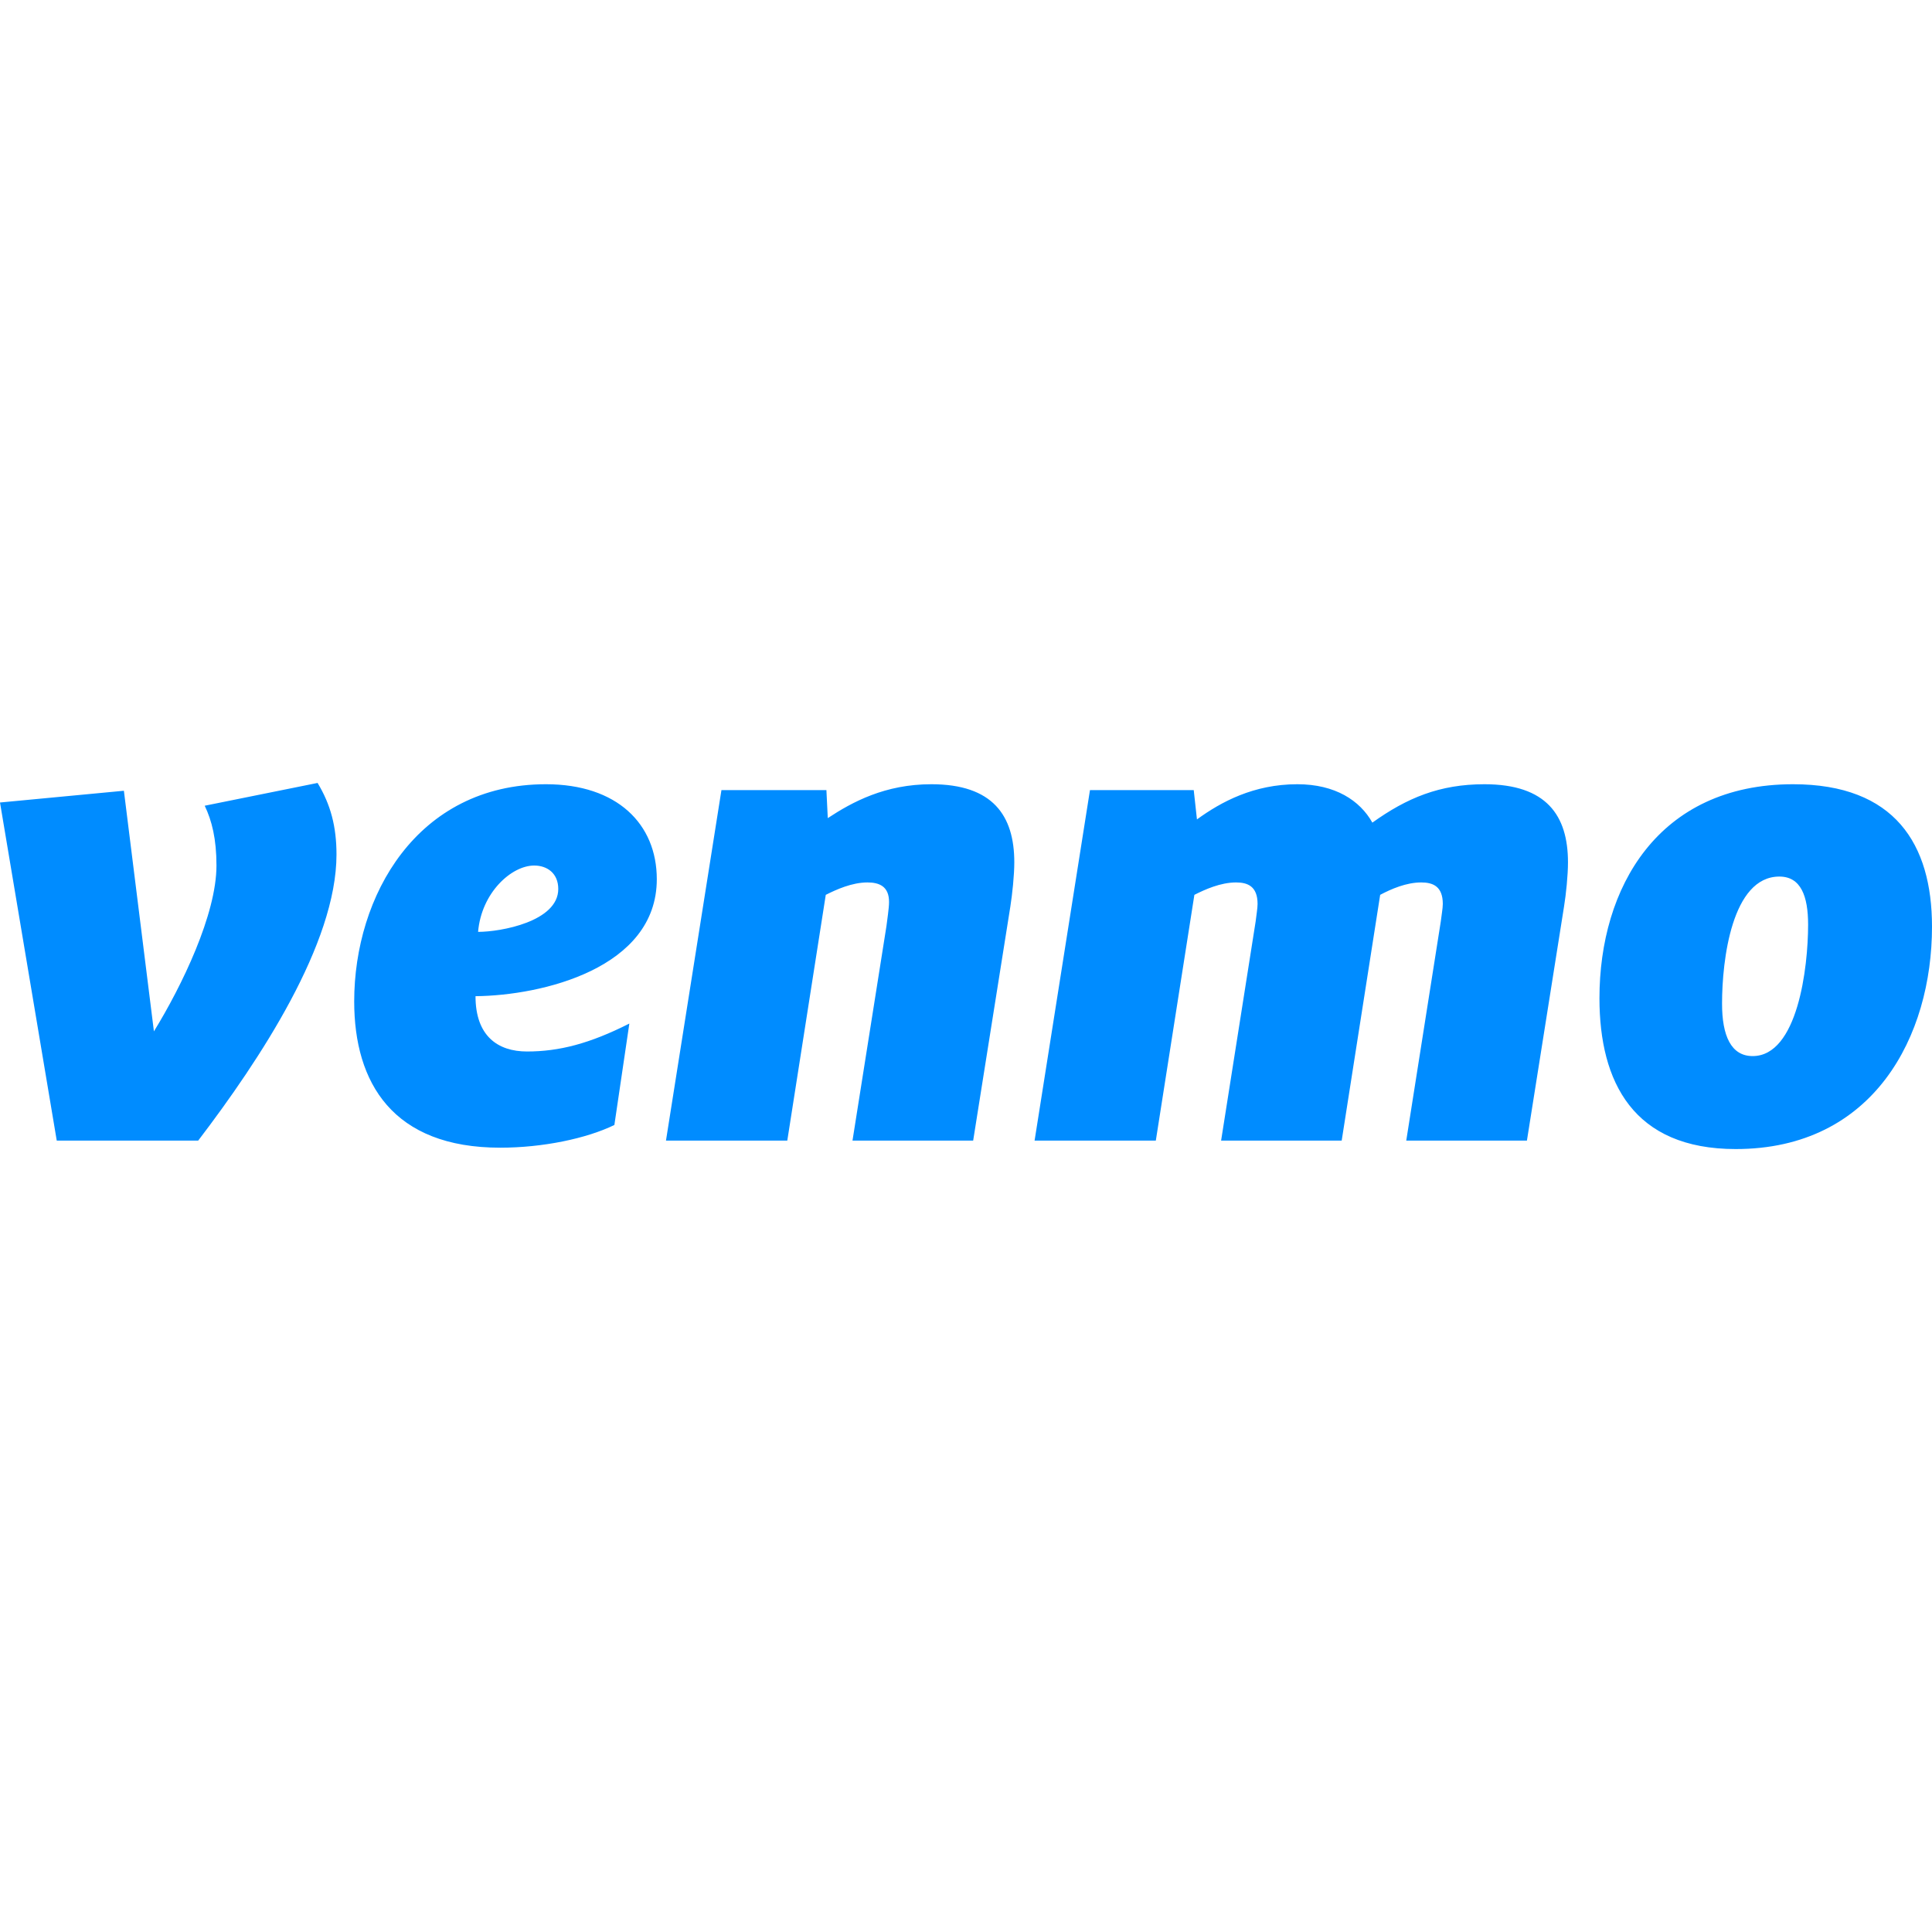
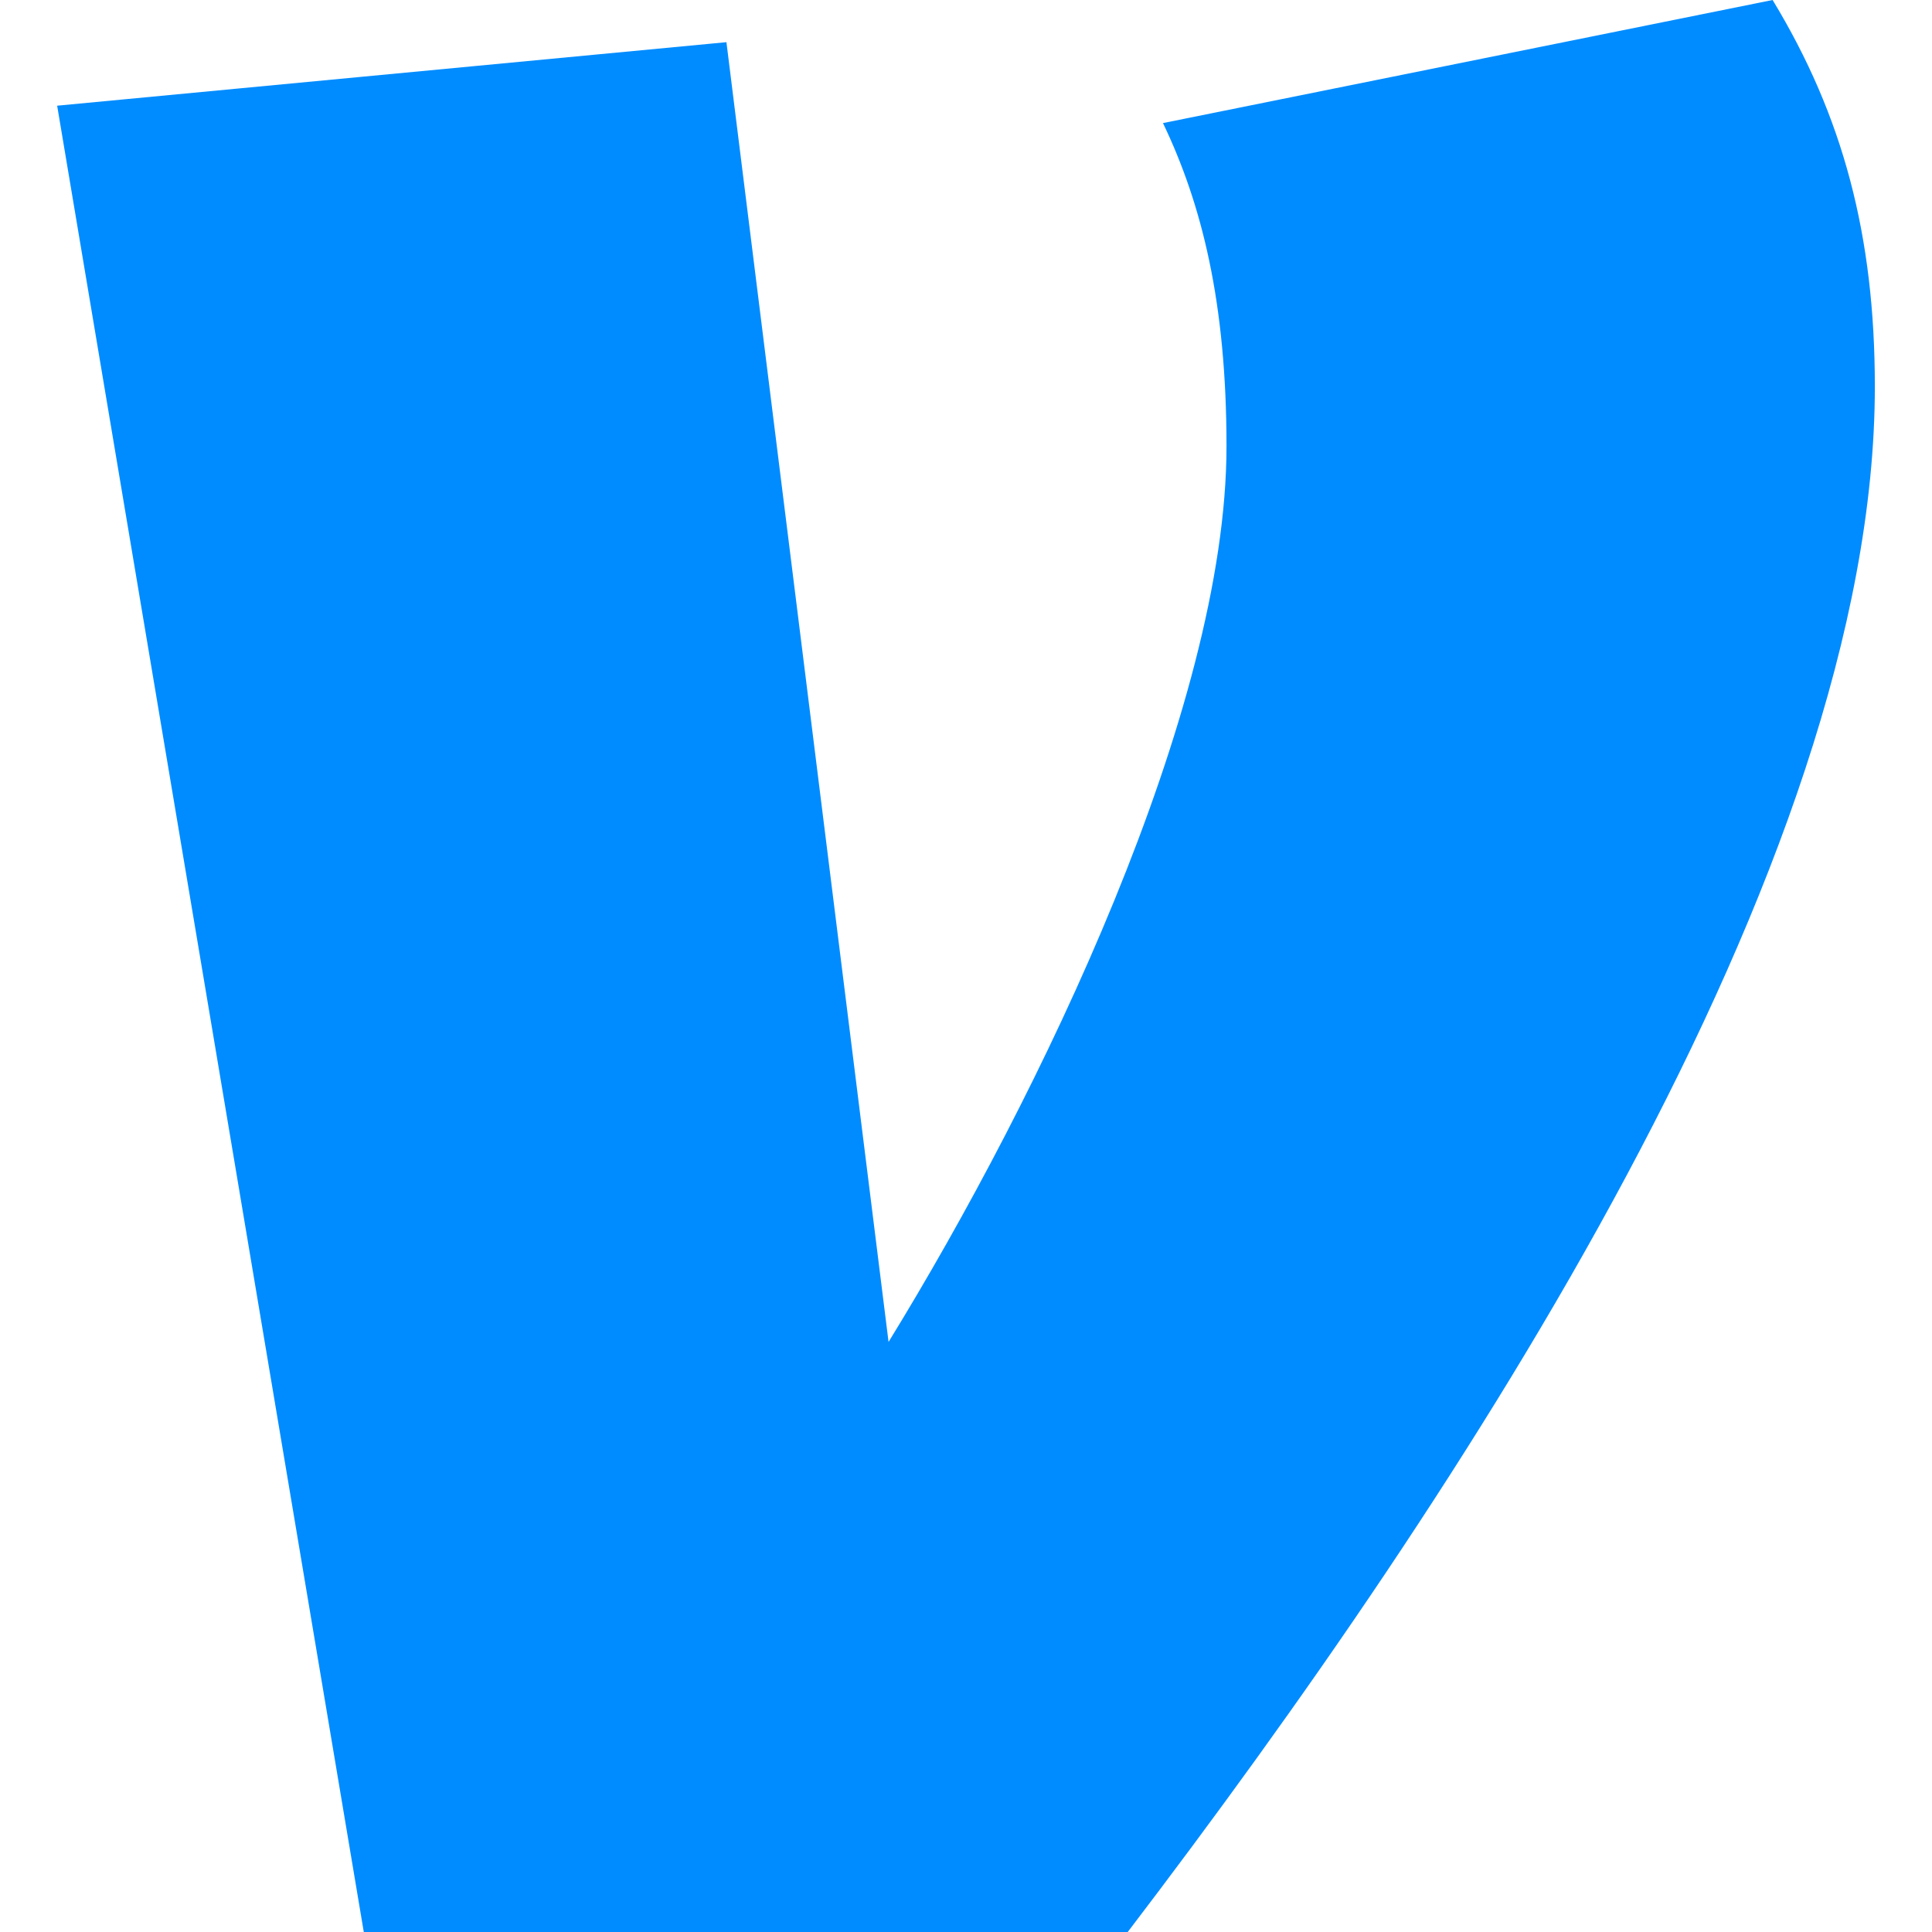
<svg xmlns="http://www.w3.org/2000/svg" fill="#008CFF" role="img" viewBox="0 0 24 24">
-   <path d="M21.772 13.119c-.267 0-.381-.251-.38-.655 0-.533.121-1.575.712-1.575.267 0 .357.243.357.598 0 .533-.13 1.632-.689 1.632Zm.502-3.377c-1.677 0-2.405 1.285-2.405 2.658 0 1.042.421 1.874 1.693 1.874 1.717 0 2.438-1.406 2.438-2.763 0-1.025-.462-1.769-1.726-1.769Zm-3.833 0c-.558 0-.964.17-1.393.477-.154-.275-.462-.477-.932-.477-.542 0-.947.219-1.247.437l-.04-.364H13.54l-.688 4.354h1.506l.479-3.053c.129-.065.323-.154.518-.154.145 0 .267.049.267.267 0 .056-.016.145-.024.218l-.429 2.722h1.498l.478-3.053c.138-.073.324-.154.51-.154.146 0 .268.049.268.267 0 .056-.017.145-.025.218l-.429 2.722h1.499l.461-2.908c.025-.153.049-.388.049-.549 0-.582-.267-.97-1.037-.97Zm-6.871 0c-.575 0-.98.219-1.287.421l-.017-.348H8.962l-.689 4.354H9.78l.478-3.053c.13-.065.324-.154.518-.154.147 0 .268.049.268.242 0 .081-.024.227-.032.299l-.422 2.666h1.499l.462-2.908c.024-.153.049-.388.049-.549 0-.582-.268-.97-1.03-.97Zm-5.631 1.834c.041-.485.413-.824.697-.824.162 0 .299.097.299.291 0 .404-.713.533-.996.533Zm.843-1.834c-1.604 0-2.382 1.39-2.382 2.698 0 1.01.478 1.817 1.814 1.817.527 0 1.07-.113 1.418-.282l.186-1.26c-.494.25-.874.347-1.271.347-.365 0-.64-.194-.64-.687.826-.008 2.252-.347 2.252-1.453 0-.687-.494-1.18-1.377-1.18Zm-4.239.267c.089.186.146.412.146.743 0 .606-.429 1.494-.777 2.06l-.373-2.989L0 9.969l.705 4.2h1.757c.77-1.01 1.718-2.448 1.718-3.554 0-.347-.073-.622-.235-.889l-1.402.283Z" />
+   <path d="M 14.447 1.529 C 14.928 2.533 15.236 3.754 15.236 5.542 C 15.236 8.816 12.918 13.612 11.038 16.67 L 9.024 0.524 L 0.71 1.313 L 4.519 24 L 14.009 24 C 18.169 18.544 23.29 10.777 23.29 4.802 C 23.29 2.928 22.895 1.442 22.02 0 L 14.447 1.529 Z" />
</svg>
